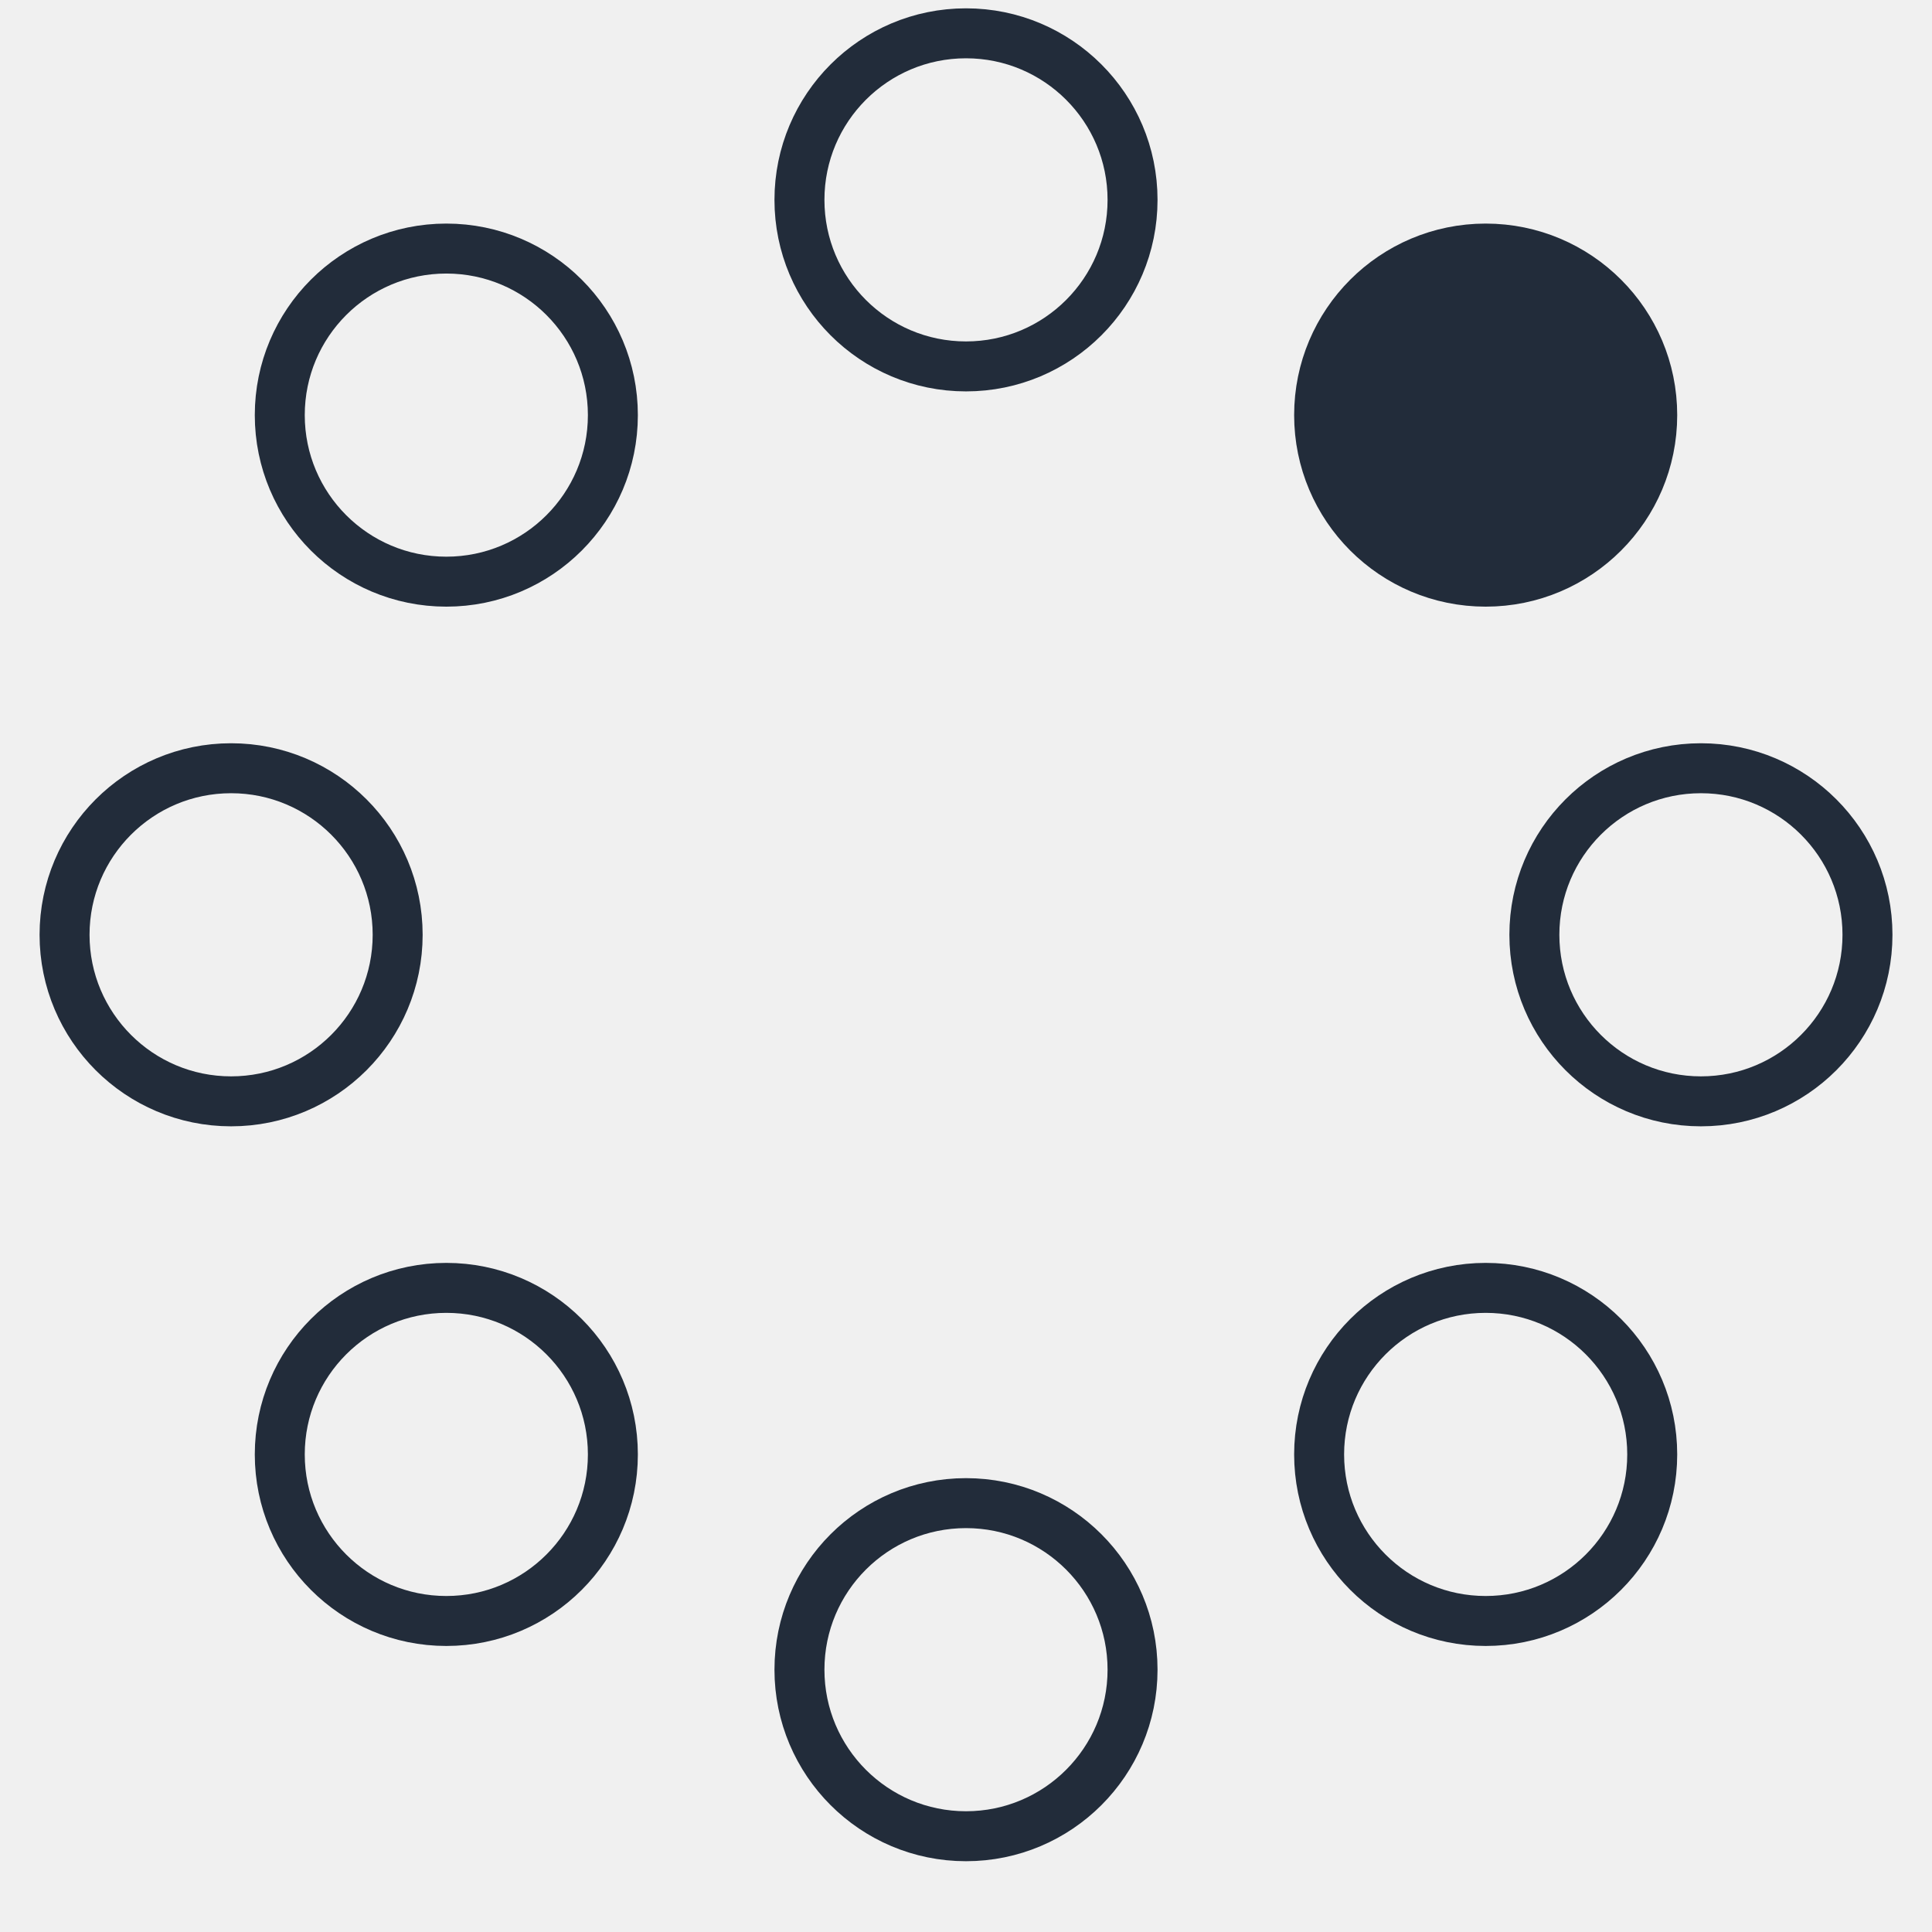
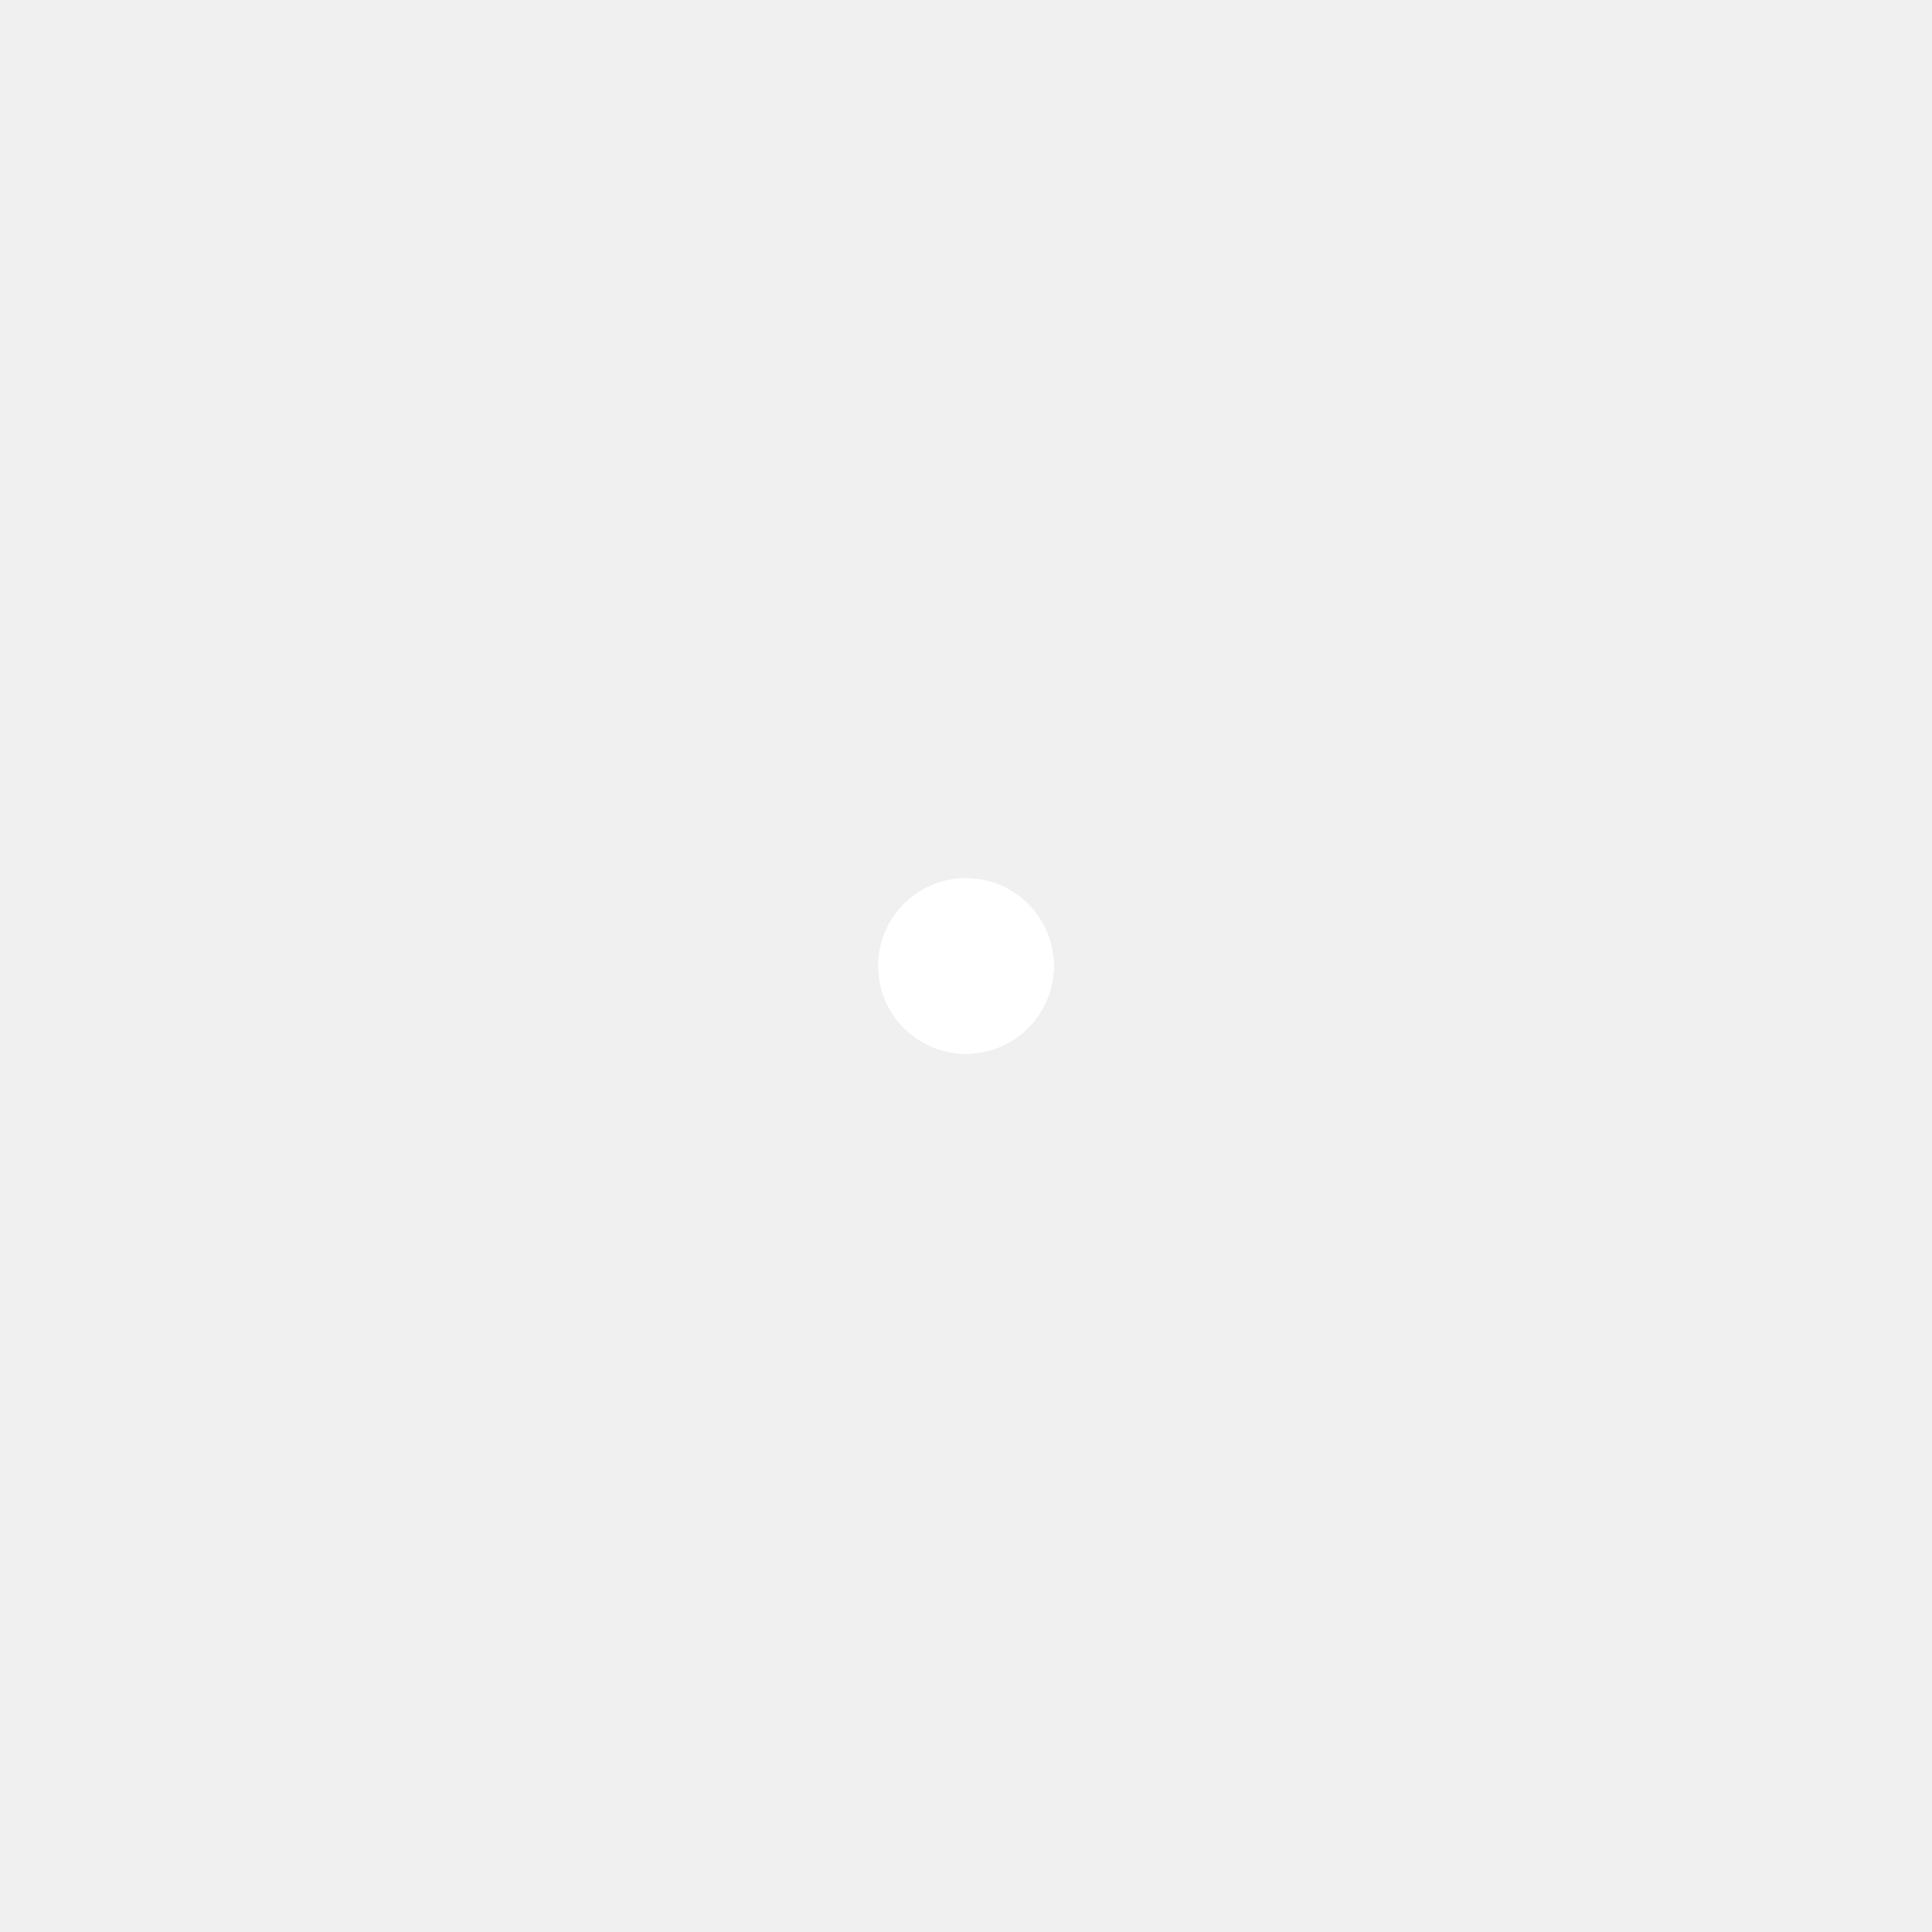
- <svg xmlns="http://www.w3.org/2000/svg" width="58" height="58" viewBox="0 0 58 58">
-   <g fill="#222C3A" fill-rule="evenodd">
-     <g transform="translate(2 1)" stroke="#222C3A" stroke-width="1.5">
-       <circle cx="42.601" cy="11.462" r="5" fill-opacity="1" fill="#222C3A">
-         <animate attributeName="fill-opacity" begin="0s" dur="1.3s" values="1;0;0;0;0;0;0;0" calcMode="linear" repeatCount="indefinite" />
-       </circle>
-       <circle cx="49.063" cy="27.063" r="5" fill-opacity="0" fill="#222C3A">
-         <animate attributeName="fill-opacity" begin="0s" dur="1.3s" values="0;1;0;0;0;0;0;0" calcMode="linear" repeatCount="indefinite" />
-       </circle>
-       <circle cx="42.601" cy="42.663" r="5" fill-opacity="0" fill="#222C3A">
-         <animate attributeName="fill-opacity" begin="0s" dur="1.3s" values="0;0;1;0;0;0;0;0" calcMode="linear" repeatCount="indefinite" />
-       </circle>
-       <circle cx="27" cy="49.125" r="5" fill-opacity="0" fill="#222C3A">
-         <animate attributeName="fill-opacity" begin="0s" dur="1.3s" values="0;0;0;1;0;0;0;0" calcMode="linear" repeatCount="indefinite" />
-       </circle>
-       <circle cx="11.399" cy="42.663" r="5" fill-opacity="0" fill="#222C3A">
-         <animate attributeName="fill-opacity" begin="0s" dur="1.3s" values="0;0;0;0;1;0;0;0" calcMode="linear" repeatCount="indefinite" />
-       </circle>
-       <circle cx="4.938" cy="27.063" r="5" fill-opacity="0" fill="#222C3A">
-         <animate attributeName="fill-opacity" begin="0s" dur="1.3s" values="0;0;0;0;0;1;0;0" calcMode="linear" repeatCount="indefinite" />
-       </circle>
-       <circle cx="11.399" cy="11.462" r="5" fill-opacity="0" fill="#222C3A">
-         <animate attributeName="fill-opacity" begin="0s" dur="1.3s" values="0;0;0;0;0;0;1;0" calcMode="linear" repeatCount="indefinite" />
-       </circle>
-       <circle cx="27" cy="5" r="5" fill-opacity="0" fill="#222C3A">
-         <animate attributeName="fill-opacity" begin="0s" dur="1.3s" values="0;0;0;0;0;0;0;1" calcMode="linear" repeatCount="indefinite" />
-       </circle>
-     </g>
+ <svg xmlns="http://www.w3.org/2000/svg" width="44" height="44" viewBox="0 0 44 44" stroke="#fff">
+   <g fill="none" fill-rule="evenodd" stroke-width="2">
+     <circle cx="22" cy="22" r="1">
+       <animate attributeName="r" begin="0s" dur="2s" values="1; 20" calcMode="spline" keyTimes="0; 1" keySplines="0.165, 0.84, 0.44, 1" repeatCount="indefinite" />
+       <animate attributeName="stroke-opacity" begin="0s" dur="2s" values="1; 0" calcMode="spline" keyTimes="0; 1" keySplines="0.3, 0.61, 0.355, 1" repeatCount="indefinite" />
+     </circle>
+     <circle cx="22" cy="22" r="1">
+       <animate attributeName="r" begin="-1.2s" dur="2s" values="1; 20" calcMode="spline" keyTimes="0; 1" keySplines="0.165, 0.84, 0.44, 1" repeatCount="indefinite" />
+       <animate attributeName="stroke-opacity" begin="-1.2s" dur="2s" values="1; 0" calcMode="spline" keyTimes="0; 1" keySplines="0.3, 0.61, 0.355, 1" repeatCount="indefinite" />
+     </circle>
  </g>
</svg>
